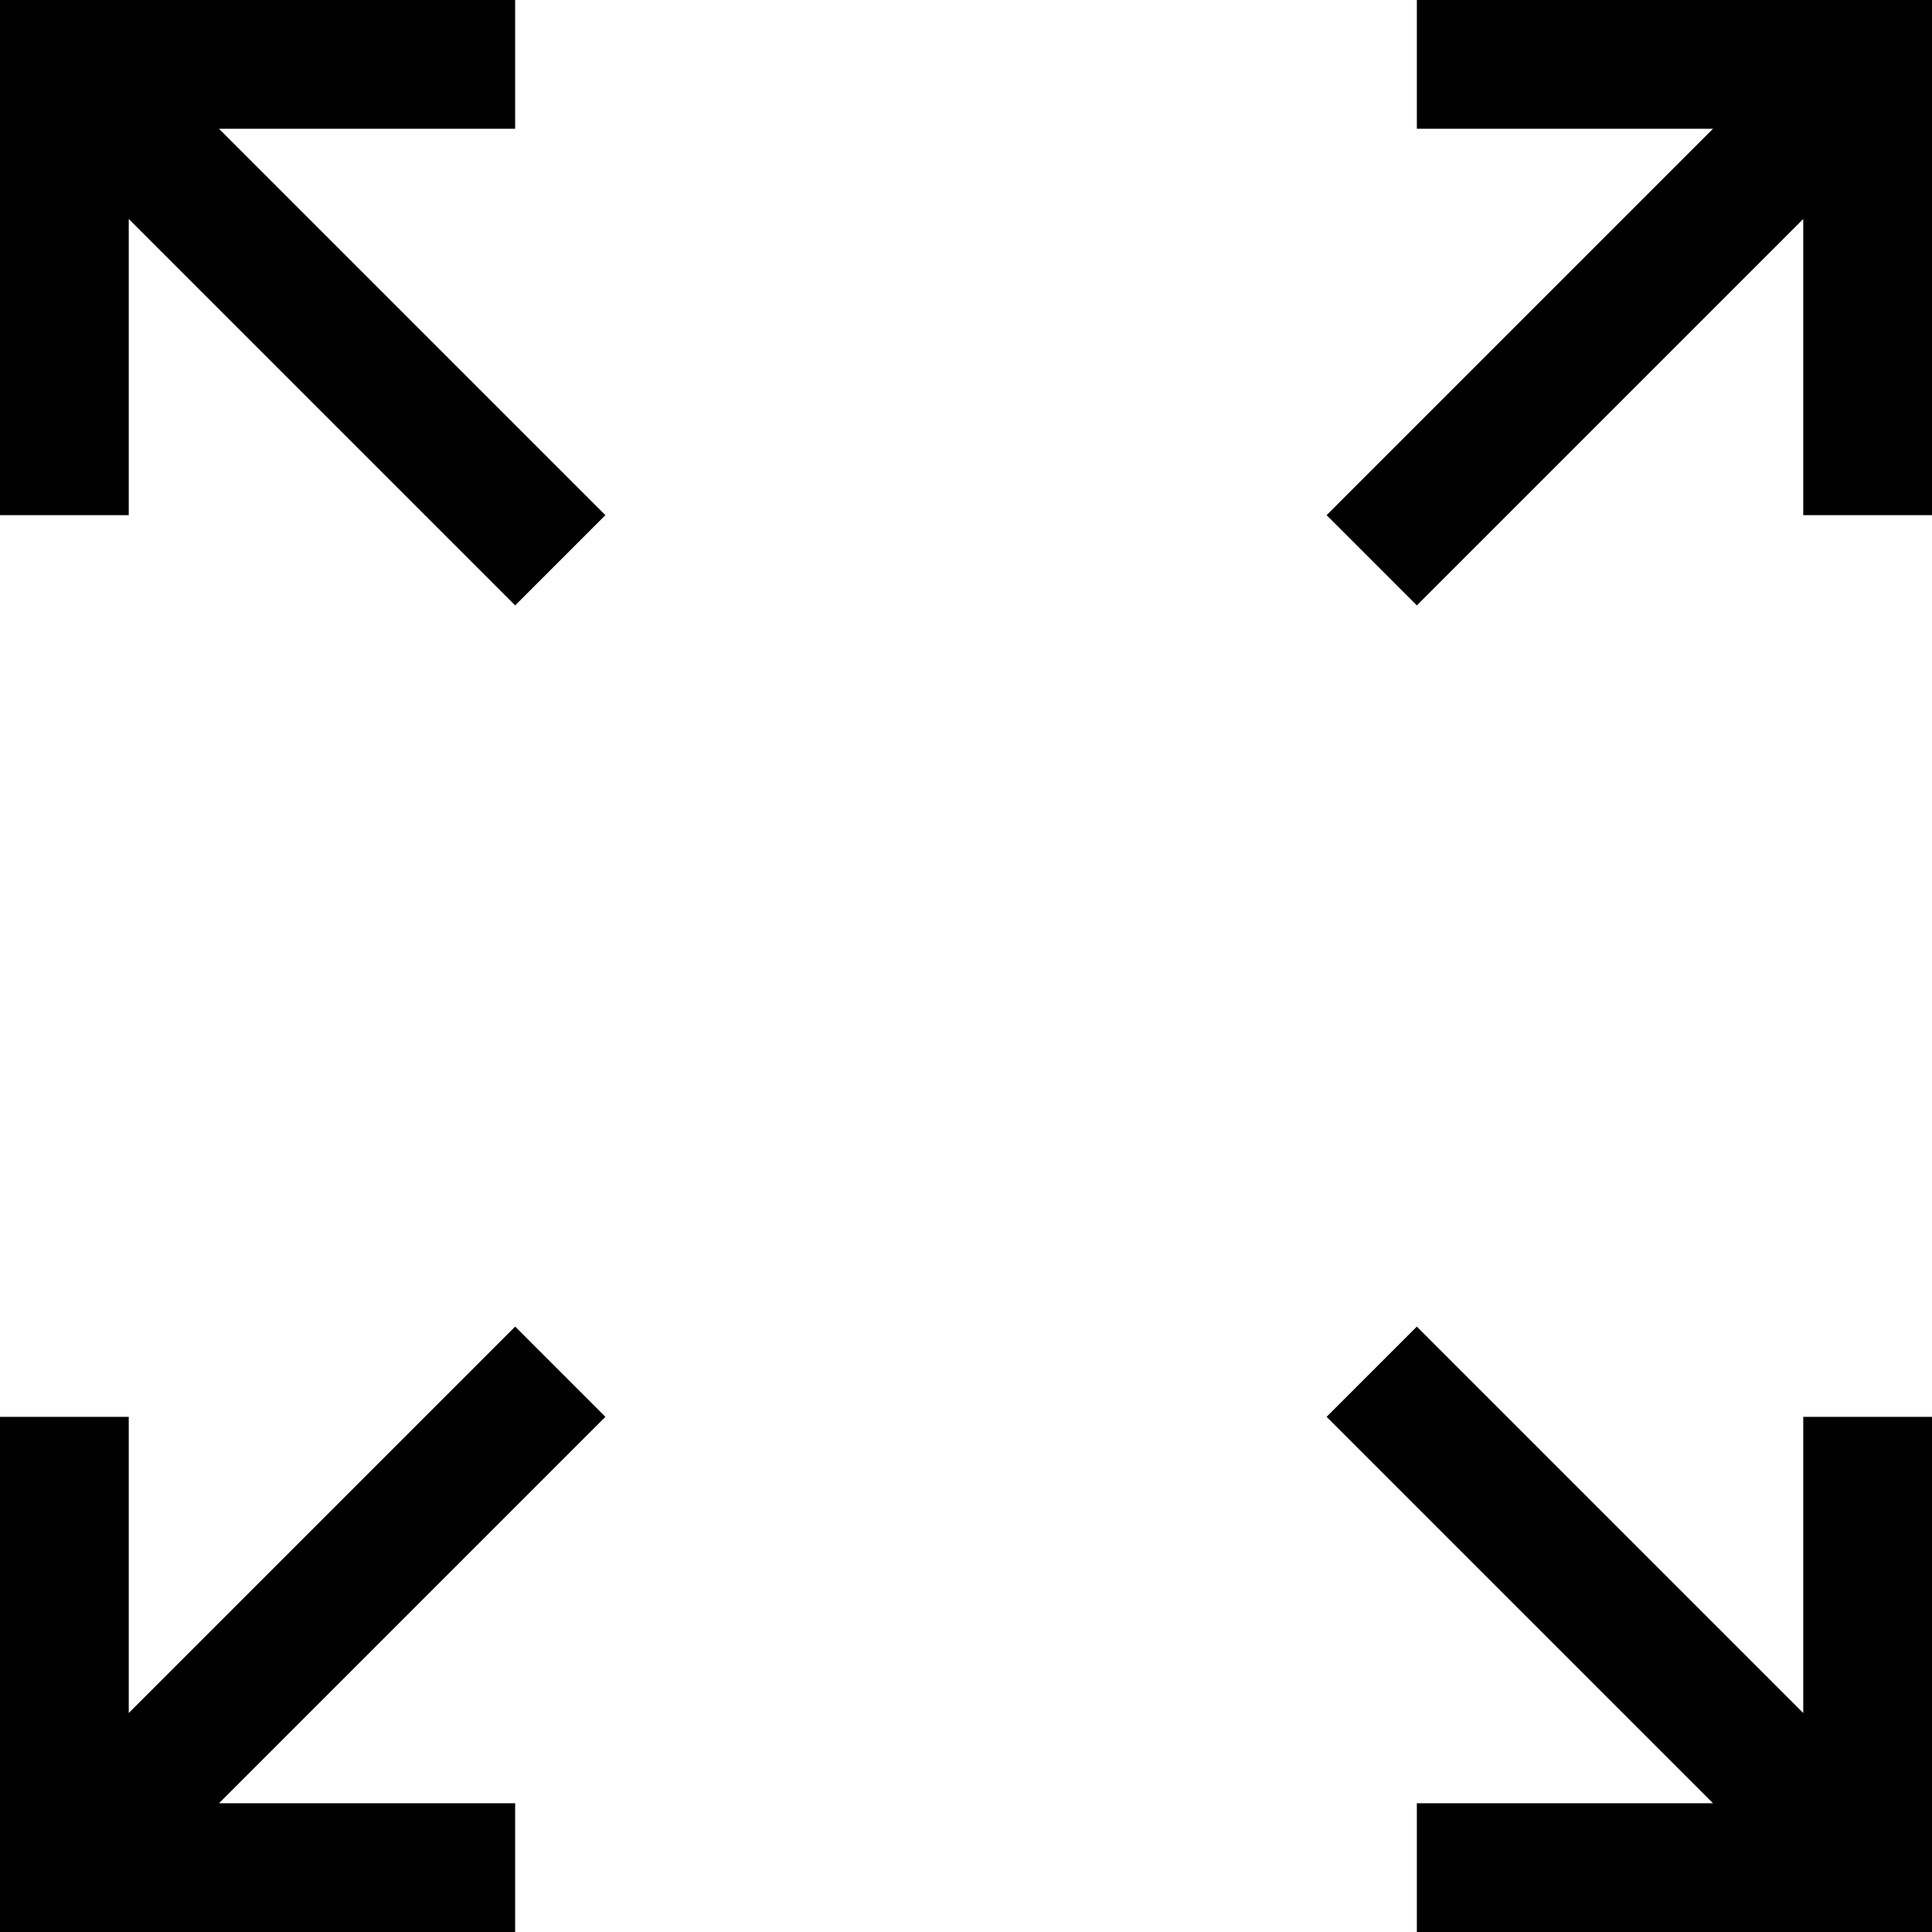
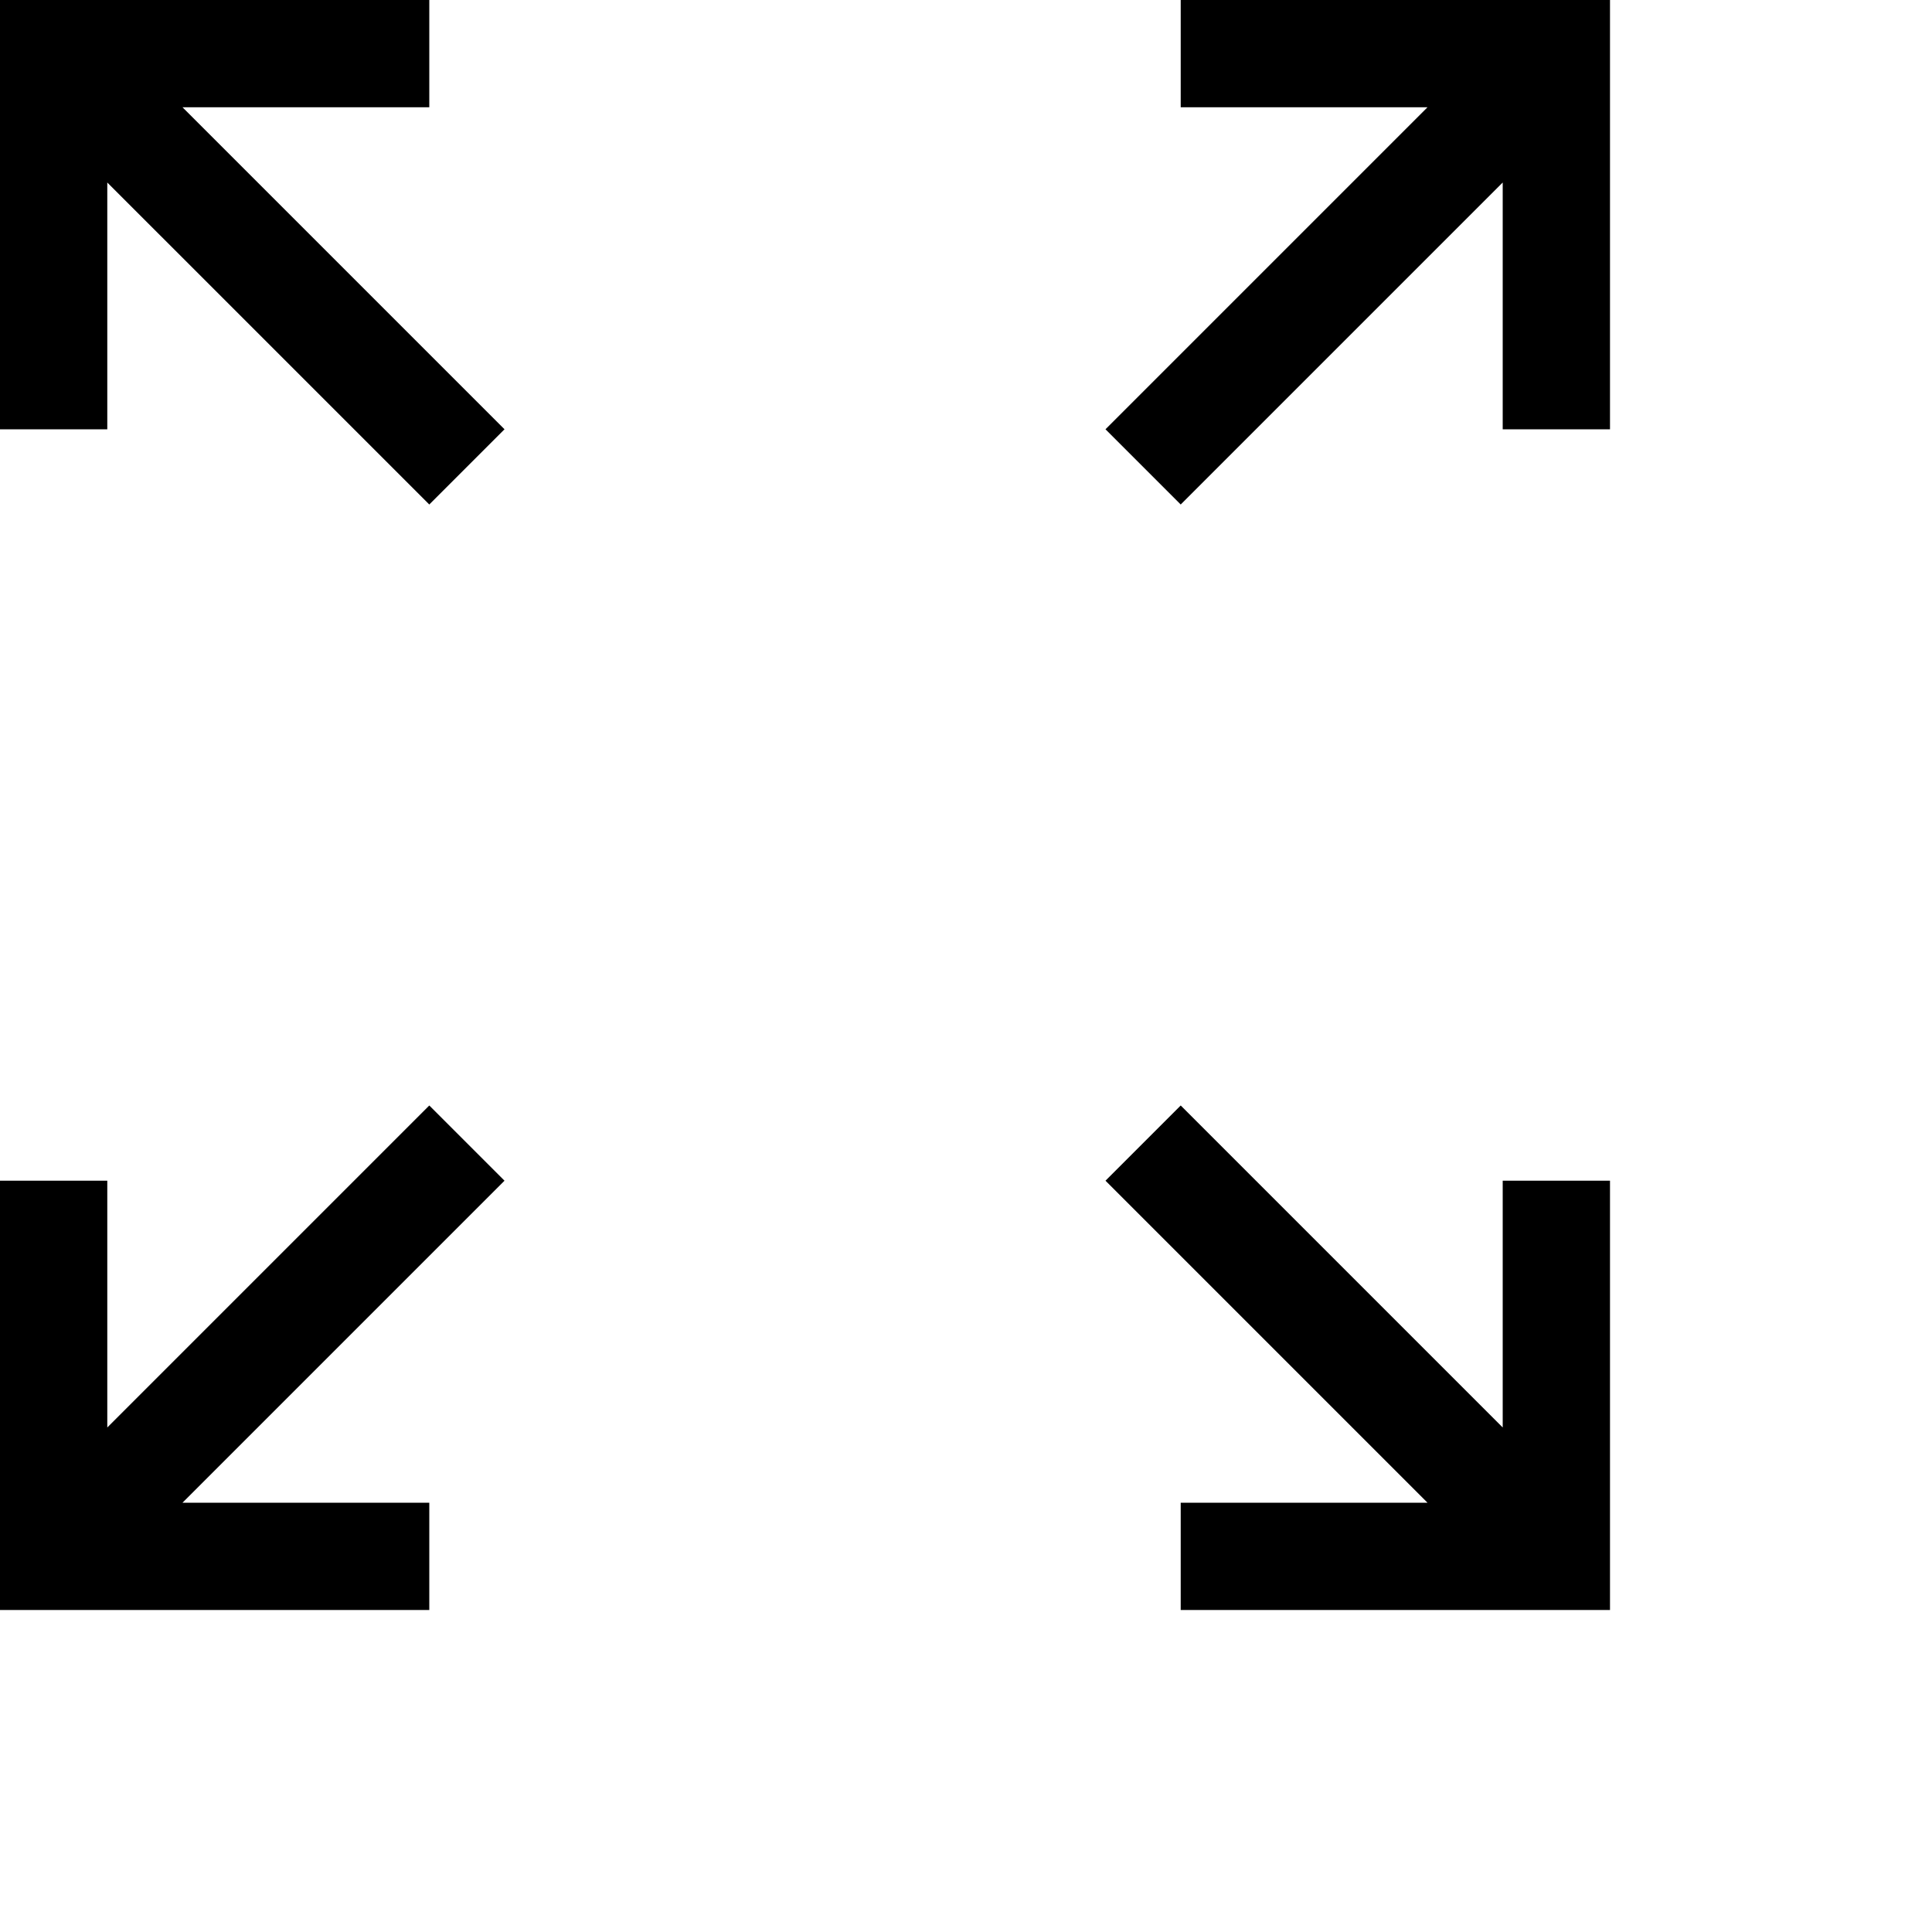
- <svg xmlns="http://www.w3.org/2000/svg" version="1.1" width="1em" height="1em" viewBox="0 0 12.5 12.5">
+ <svg xmlns="http://www.w3.org/2000/svg" version="1.1" width="1em" height="1em" viewBox="0 0 15 15">
  <g>
    <path d="M1.417,11.667L3.333,11.667L3.333,12.5L0,12.5L0,9.167L0.833,9.167L0.833,11.083L3.333,8.583L3.917,9.167L1.417,11.667ZM11.083,11.667L8.583,9.167L9.167,8.583L11.667,11.083L11.667,9.167L12.5,9.167L12.5,12.5L9.167,12.5L9.167,11.667L11.083,11.667ZM1.417,0.833L3.917,3.333L3.333,3.917L0.833,1.417L0.833,3.333L0,3.333L0,0L3.333,0L3.333,0.833L1.417,0.833ZM11.083,0.833L9.167,0.833L9.167,0L12.5,0L12.5,3.333L11.667,3.333L11.667,1.417L9.167,3.917L8.583,3.333L11.083,0.833Z" fill="currentColor" fill-opacity="1">
    </path>
  </g>
</svg>
